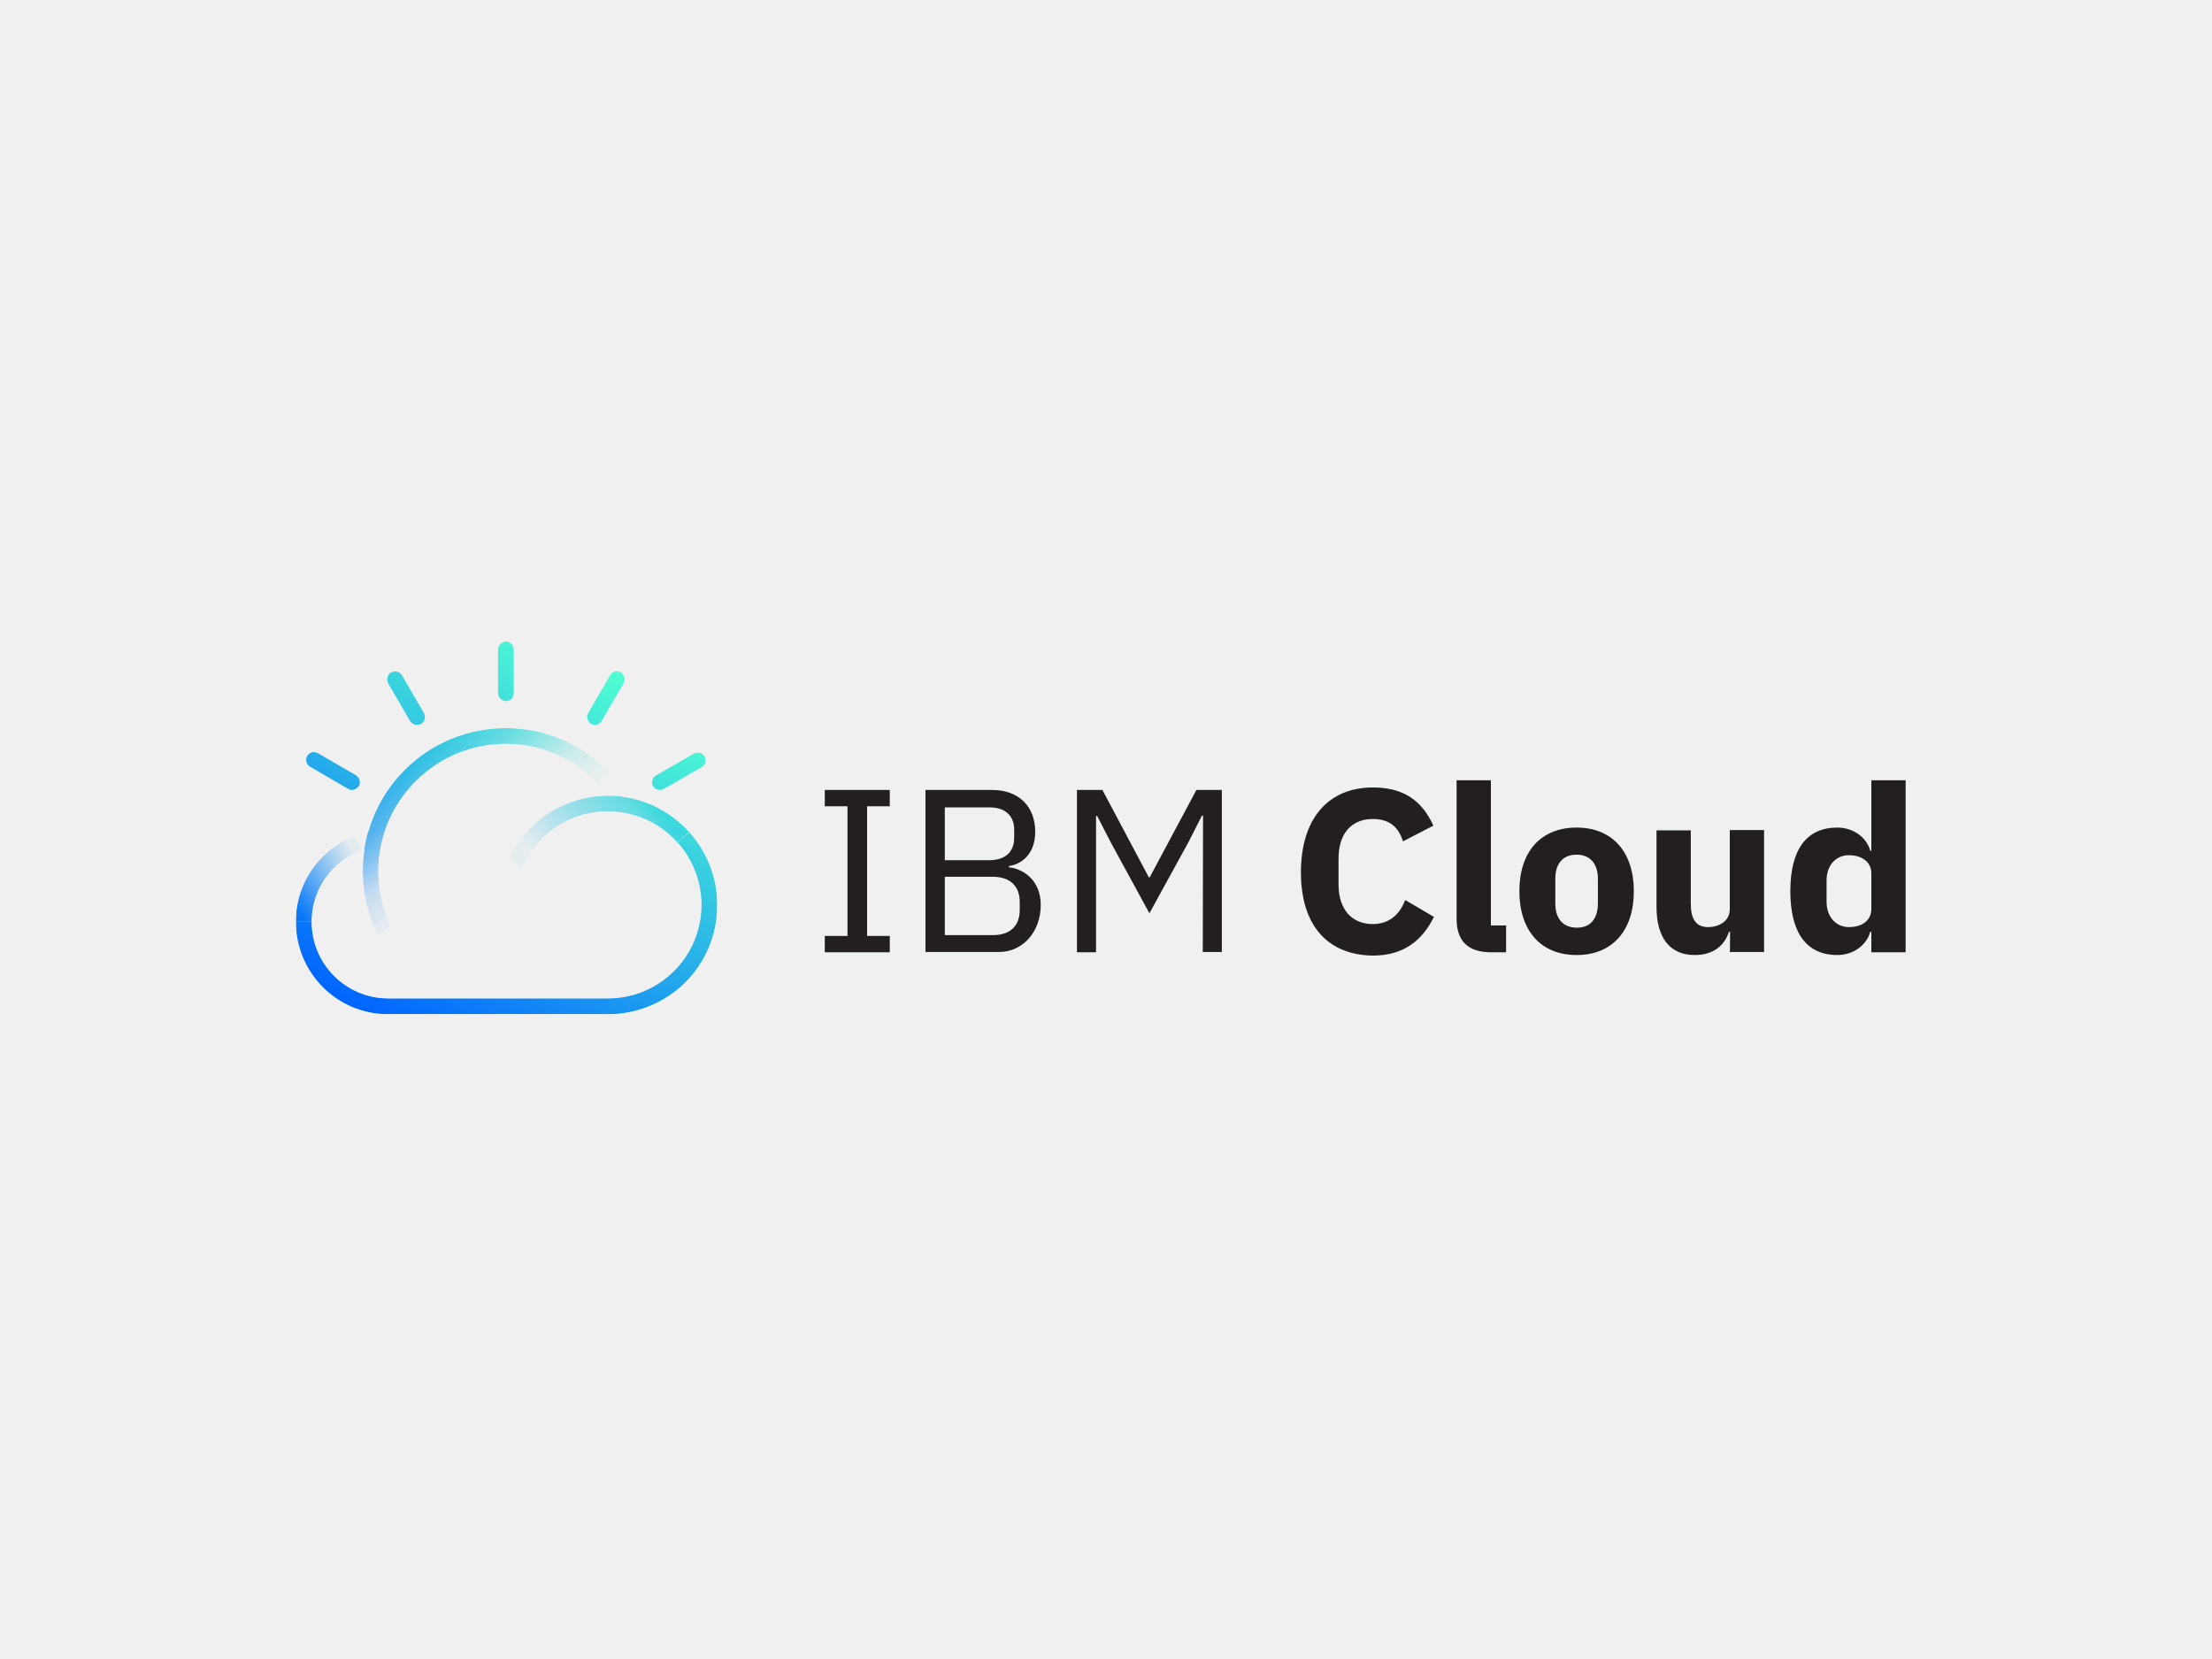
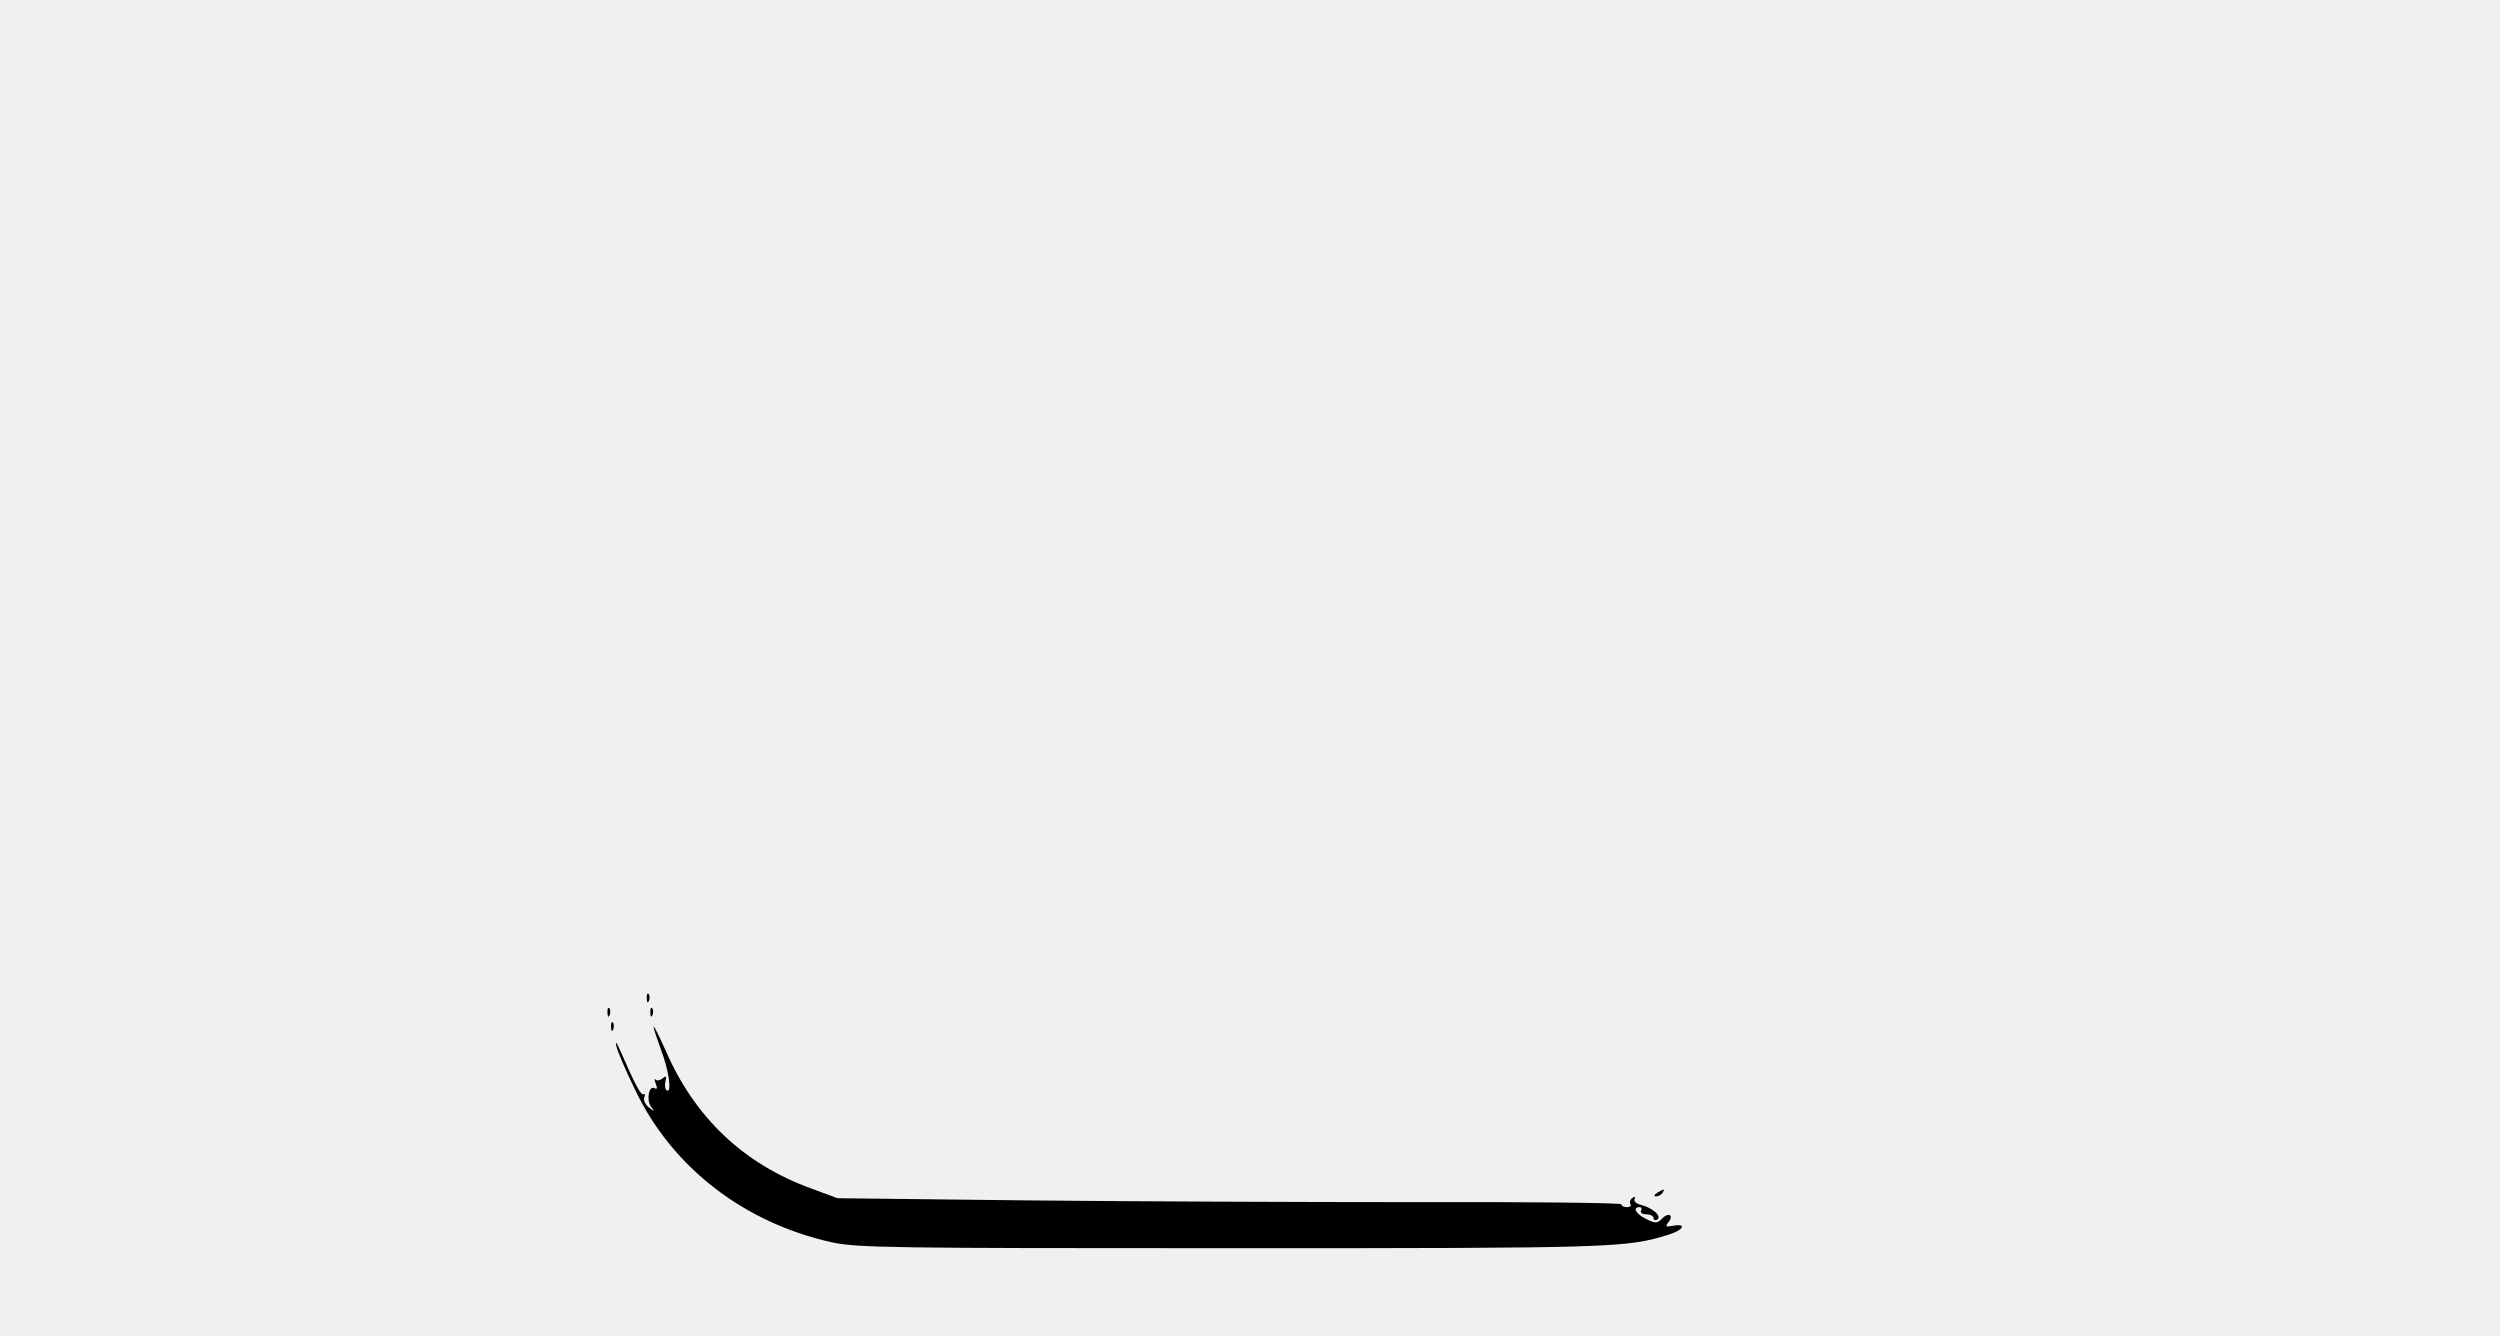
- <svg xmlns="http://www.w3.org/2000/svg" version="1.0" id="katman_1" x="0px" y="0px" viewBox="0 0 800 600" style="enable-background:new 0 0 800 600;" xml:space="preserve">
-   <style type="text/css">
- 	.st0{fill:#231F20;}
- 	.st1{filter:url(#Adobe_OpacityMaskFilter);}
- 	.st2{fill:#FFFFFF;}
- 	.st3{fill:url(#SVGID_1_);}
- 	.st4{fill:url(#SVGID_00000176008037968579500960000017929228888075724677_);}
- 	.st5{fill:url(#SVGID_00000011730755772013091640000018168610862041403300_);}
- 	
- 		.st6{mask:url(#SVGID_00000080927719334466558720000003985512822422240655_);fill:url(#SVGID_00000062876045614308681980000013212801694090189234_);}
- </style>
-   <path id="IBM_Cloud" class="st0" d="M298.3,344.4v-5.9h8.2v-46.9h-8.2v-5.9h23.5v5.9h-8.2v46.9h8.2v5.9  C321.8,344.4,298.3,344.4,298.3,344.4z M334.7,285.7h24.1c9.7,0,15.6,6,15.6,15.1c0,8.7-5.6,11.9-9.5,12.4v0.5  c4.2,0.3,11.5,3.9,11.5,13.6c0,9.7-6.5,17-15.1,17h-26.6C334.7,344.4,334.7,285.7,334.7,285.7z M341.7,311.1h16.2  c5.5,0,8.9-2.9,8.9-8.1v-2.9c0-5.2-3.4-8.1-8.9-8.1h-16.2V311.1z M341.7,338.2h17.4c6.1,0,9.7-3.2,9.7-9.1v-2.9  c0-5.9-3.7-9.1-9.7-9.1h-17.4C341.7,317.2,341.7,338.2,341.7,338.2z M435.1,295h-0.4l-5,9.8l-14,25.5l-13.9-25.5l-5-9.7h-0.4v49.3  h-6.9v-58.7h9.2l16.8,31.6h0.3l16.9-31.6h9.2v58.6h-6.9L435.1,295L435.1,295z M470.5,315.5c0-19.8,10.2-30.7,26-30.7  c10.8,0,17.6,4.4,21.9,13.8l-11,5.7c-1.5-4.9-4.6-8.1-10.9-8.1c-7.5,0-12.4,5-12.4,14.3v9.4c0,9.2,5,14.3,12.4,14.3  c6.3,0,9.9-3.9,11.7-8.7l10.4,6.1c-4.4,8.9-11.3,14-22.1,14C480.7,345.4,470.5,335.3,470.5,315.5z M539.2,344.4  c-8.5,0-12.4-4.3-12.4-12.1v-50.1h12.4v52.5h5.5v9.7L539.2,344.4L539.2,344.4z M549.5,322.3c0-14.2,7.7-23,20.7-23  c12.9,0,20.7,8.8,20.7,23s-7.7,23.1-20.7,23.1C557.2,345.4,549.5,336.5,549.5,322.3z M577.9,326.8v-9c0-5.5-2.9-8.7-7.7-8.7  c-4.9,0-7.7,3.2-7.7,8.7v9c0,5.5,2.9,8.7,7.7,8.7C575,335.6,577.9,332.4,577.9,326.8z M625.7,337h-0.4c-1.5,4.5-5.1,8.4-12.4,8.4  c-9,0-13.8-6.3-13.8-17.4v-27.7h12.4v26.6c0,5.4,1.8,8.4,6.3,8.4c3.9,0,7.8-2.2,7.8-6.4v-28.7h12.4v44.1h-12.4  C625.7,344.4,625.7,337,625.7,337z M676.8,337h-0.4c-1.3,4.8-6.1,8.4-11.9,8.4c-11.2,0-17-8.1-17-23.1c0-15,5.8-23,17-23  c5.7,0,10.6,3.5,11.9,8.4h0.4v-25.5h12.4v62.2h-12.4C676.8,344.4,676.8,337,676.8,337z M676.8,328.8v-13c0-4-3.4-6.5-8.1-6.5  s-8.1,3.6-8.1,9.2v7.6c0,5.5,3.4,9.2,8.1,9.2S676.8,332.9,676.8,328.8z" />
-   <g id="Layer_2">
-     <defs>
-       <filter id="Adobe_OpacityMaskFilter" filterUnits="userSpaceOnUse" x="107" y="231.9" width="152.4" height="134.9">
-         <feColorMatrix type="matrix" values="1 0 0 0 0  0 1 0 0 0  0 0 1 0 0  0 0 0 1 0" />
-       </filter>
-     </defs>
-     <mask maskUnits="userSpaceOnUse" x="107" y="231.9" width="152.4" height="134.9" id="SVGID_00000080927719334466558720000003985512822422240655_">
-       <g class="st1">
-         <path d="M90,222.7h184.5v154H90V222.7z" />
-         <path class="st2" d="M127.2,285.8c-0.5,0-1-0.1-1.4-0.4l-13.6-7.9c-1.3-0.7-1.9-2.2-1.4-3.6c0.5-1.5,2.2-2.3,3.7-1.7     c0.2,0.1,0.3,0.1,0.5,0.2l13.6,7.9c1.4,0.8,1.9,2.5,1.3,3.9C129.3,285.2,128.3,285.8,127.2,285.8z M150.8,262.3     c-1,0-2-0.6-2.5-1.4l-7.9-13.6c-0.7-1.2-0.5-2.8,0.6-3.8c1.2-1,3-0.9,4.1,0.3c0,0,0,0,0,0c0.1,0.1,0.2,0.3,0.3,0.4l7.9,13.6     c0.8,1.3,0.5,3-0.8,4C151.9,262.1,151.4,262.3,150.8,262.3z M180,250.6v-15.5c0-1.6,1.2-2.9,2.8-3.1c1.6-0.1,2.9,1.2,3,2.8v16     c0,1.6-1.3,2.9-2.9,2.9h-0.1C181.2,253.5,180,252.2,180,250.6z M215.1,262.3c-0.6,0-1.2-0.2-1.6-0.5c-1.2-0.9-1.6-2.6-0.8-4     l7.9-13.6c0.8-1.4,2.6-1.9,3.9-1.1c0.1,0.1,0.3,0.2,0.4,0.3c1.1,1,1.3,2.6,0.6,3.8l-7.9,13.6     C217.1,261.7,216.1,262.3,215.1,262.3z M238.6,285.8c-1.1,0-2.1-0.6-2.6-1.5c-0.7-1.4-0.1-3.2,1.3-3.9l13.5-7.8     c1.2-0.7,2.8-0.5,3.7,0.5c1,1.2,0.9,3-0.3,4.1c0,0,0,0,0,0c-0.1,0.1-0.3,0.2-0.4,0.3l-13.8,7.9     C239.6,285.7,239.1,285.8,238.6,285.8z" />
-         <linearGradient id="SVGID_1_" gradientUnits="userSpaceOnUse" x1="-19192.705" y1="-10879.721" x2="-16274.898" y2="-10365.253" gradientTransform="matrix(-1.450306e-02 -1.450306e-02 1.450306e-02 -1.450306e-02 67.5306 -113.6915)">
-           <stop offset="0.195" style="stop-color:#FFFFFF;stop-opacity:0" />
-           <stop offset="0.287" style="stop-color:#FFFFFF;stop-opacity:3.000000e-02" />
-           <stop offset="0.501" style="stop-color:#FFFFFF;stop-opacity:0.2" />
-           <stop offset="0.793" style="stop-color:#FFFFFF;stop-opacity:0.74" />
-           <stop offset="1" style="stop-color:#FFFFFF" />
-         </linearGradient>
-         <path class="st3" d="M146.3,351.7c-20.2-20.2-20.2-53,0-73.2c20.2-20.2,53-20.2,73.2,0c1.5,1.5,2.8,3,4.1,4.6     c0.9,1.1,1.7,2.3,2.5,3.5l-4.8,3.2c-0.7-1.1-1.4-2.1-2.2-3.1c-1.1-1.4-2.4-2.8-3.7-4.1c-18-18-47.1-18-65.1,0     c-18,18-18,47.1,0,65.1C150.4,347.6,146.3,351.7,146.3,351.7z" />
-         <path class="st2" d="M219.8,366.9h-79.7c-18.5-0.1-33.3-15.2-33.2-33.7v0l5.8,0c-0.1,15.3,12.2,27.8,27.5,27.9h79.6     c18.7,0,33.8-15.1,33.8-33.8c0-8.3-3.1-16.3-8.6-22.5l4.3-3.8c14.6,16.3,13.2,41.3-3.1,55.9C239,363.3,229.6,366.9,219.8,366.9z" />
-         <linearGradient id="SVGID_00000043415938796937368740000001250501632105575082_" gradientUnits="userSpaceOnUse" x1="7656.852" y1="17970.062" x2="9366.988" y2="16982.703" gradientTransform="matrix(2.051043e-02 0 0 2.051043e-02 -53.4995 -41.2908)">
-           <stop offset="8.000000e-02" style="stop-color:#FFFFFF" />
-           <stop offset="0.753" style="stop-color:#FFFFFF;stop-opacity:7.000000e-02" />
-           <stop offset="0.875" style="stop-color:#FFFFFF;stop-opacity:0" />
-         </linearGradient>
-         <path style="fill:url(#SVGID_00000043415938796937368740000001250501632105575082_);" d="M112.7,333.2l-5.8,0     c0.1-16.2,11.9-30,27.9-32.7l1,5.7C122.5,308.4,112.8,319.8,112.7,333.2z" />
-         <linearGradient id="SVGID_00000004528429678159218410000005172733148142063283_" gradientUnits="userSpaceOnUse" x1="11565.651" y1="18156.17" x2="14166.69" y2="15973.643" gradientTransform="matrix(2.051043e-02 0 0 2.051043e-02 -53.4995 -41.2908)">
-           <stop offset="0.138" style="stop-color:#FFFFFF;stop-opacity:0" />
-           <stop offset="0.32" style="stop-color:#FFFFFF;stop-opacity:7.000000e-02" />
-           <stop offset="0.847" style="stop-color:#FFFFFF;stop-opacity:0.764" />
-           <stop offset="0.947" style="stop-color:#FFFFFF" />
-         </linearGradient>
-         <path style="fill:url(#SVGID_00000004528429678159218410000005172733148142063283_);" d="M186.1,327.1l-5.8,0     c0.2-21.8,18-39.4,39.8-39.3c11.2,0.1,21.8,4.9,29.2,13.2l-4.3,3.8c-12.4-13.9-33.8-15.1-47.7-2.7     C190.2,308.5,186.1,317.5,186.1,327.1z" />
-       </g>
-     </mask>
-     <linearGradient id="SVGID_00000067946601360995204440000011549237995636409740_" gradientUnits="userSpaceOnUse" x1="6738.999" y1="6799.41" x2="4597.268" y2="10509.003" gradientTransform="matrix(3.588248e-02 0 0 3.588248e-02 -19.6345 -2.3195)">
-       <stop offset="0" style="stop-color:#50FFD2" />
-       <stop offset="1" style="stop-color:#0064FF" />
-     </linearGradient>
-     <path style="mask:url(#SVGID_00000080927719334466558720000003985512822422240655_);fill:url(#SVGID_00000067946601360995204440000011549237995636409740_);" d="   M127.3,285.7c-0.5,0-1-0.1-1.4-0.4l-13.6-7.9c-1.3-0.7-1.9-2.2-1.4-3.6c0.5-1.5,2.2-2.3,3.7-1.7c0.2,0.1,0.3,0.1,0.5,0.2l13.6,7.9   c1.4,0.8,1.9,2.5,1.3,3.9C129.3,285.1,128.4,285.7,127.3,285.7z M150.8,262.2c-1,0-2-0.6-2.5-1.4l-7.9-13.6   c-0.7-1.2-0.5-2.8,0.6-3.8c1.2-1,3-0.9,4.1,0.3c0,0,0,0,0,0c0.1,0.1,0.2,0.3,0.3,0.4l7.9,13.6c0.8,1.3,0.5,3-0.8,4   C152,262,151.4,262.2,150.8,262.2z M180.1,250.5V235c0-1.6,1.2-2.9,2.8-3.1c1.6-0.1,2.9,1.2,3,2.8c0,0,0,0.1,0,0.1v15.9   c0,1.6-1.3,2.9-2.9,2.9h-0.1C181.3,253.4,180.1,252.1,180.1,250.5z M215.2,262.2c-0.6,0-1.2-0.2-1.6-0.5c-1.2-0.9-1.6-2.6-0.8-4   l7.9-13.6c0.8-1.4,2.6-1.9,3.9-1.1c0.1,0.1,0.3,0.2,0.4,0.3c1.1,1,1.3,2.6,0.6,3.8l-7.9,13.6C217.1,261.6,216.2,262.2,215.2,262.2z    M238.7,285.7c-1.1,0-2.1-0.6-2.6-1.5c-0.7-1.4-0.1-3.2,1.3-3.9l13.5-7.8c1.2-0.7,2.8-0.5,3.7,0.5c1,1.2,0.9,3-0.3,4.1c0,0,0,0,0,0   c-0.1,0.1-0.3,0.2-0.4,0.3l-13.8,8C239.7,285.6,239.2,285.7,238.7,285.7z M146.4,351.6c-20.2-20.2-20.2-53,0-73.2   c20.2-20.2,53-20.2,73.2,0c1.5,1.5,2.8,3,4.1,4.6c0.9,1.1,1.7,2.3,2.5,3.5l-4.8,3.2c-0.7-1.1-1.4-2.1-2.2-3.1   c-1.1-1.4-2.4-2.8-3.7-4.1c-18-18-47.1-18-65.1,0c-18,18-18,47.1,0,65.1C150.5,347.5,146.4,351.6,146.4,351.6z M219.9,366.8h-79.7   c-18.5-0.1-33.3-15.2-33.2-33.7v0l5.8,0c-0.1,15.3,12.2,27.8,27.5,27.9h79.6c18.7,0,33.8-15.1,33.8-33.8c0-8.3-3.1-16.3-8.6-22.5   l4.3-3.8c14.6,16.3,13.2,41.3-3.1,55.9C239,363.2,229.6,366.8,219.9,366.8z M112.8,333.1l-5.8,0c0.1-16.2,11.9-30,27.9-32.7l1,5.7   C122.6,308.3,112.9,319.7,112.8,333.1z M186.1,327l-5.8,0c0.2-21.8,18-39.4,39.8-39.3c11.2,0.1,21.8,4.9,29.2,13.2l-4.3,3.8   c-12.4-13.9-33.8-15.1-47.7-2.7C190.3,308.4,186.2,317.4,186.1,327z" />
+ <svg xmlns="http://www.w3.org/2000/svg" version="1.0" width="700pt" height="374pt" viewBox="0 0 700 374" preserveAspectRatio="xMidYMid meet">
+   <g transform="translate(0,374) scale(0.1,-0.1)" fill="#000000" stroke="none">
+     <path d="M1811 944 c0 -11 3 -14 6 -6 3 7 2 16 -1 19 -3 4 -6 -2 -5 -13z" />
+     <path d="M1701 904 c0 -11 3 -14 6 -6 3 7 2 16 -1 19 -3 4 -6 -2 -5 -13z" />
+     <path d="M1821 904 c0 -11 3 -14 6 -6 3 7 2 16 -1 19 -3 4 -6 -2 -5 -13z" />
+     <path d="M1711 864 c0 -11 3 -14 6 -6 3 7 2 16 -1 19 -3 4 -6 -2 -5 -13z" />
+     <path d="M1830 865 c0 -5 10 -35 21 -65 22 -57 31 -123 16 -113 -5 3 -6 14 -4 25 4 14 2 17 -7 9 -7 -6 -16 -8 -20 -4 -4 4 -4 -1 0 -11 5 -13 4 -17 -3 -13 -16 10 -24 -34 -10 -52 11 -14 10 -14 -6 -2 -10 8 -16 20 -13 28 3 8 2 12 -2 9 -7 -4 -24 27 -66 124 -10 23 -14 26 -10 10 3 -14 27 -70 54 -125 104 -215 303 -368 547 -423 71 -16 166 -17 1123 -17 1069 0 1104 1 1222 38 42 13 52 32 13 25 -21 -4 -23 -3 -14 9 17 20 1 30 -17 11 -14 -14 -19 -14 -45 -1 -29 14 -39 33 -18 33 5 0 7 -4 4 -10 -3 -5 3 -10 14 -10 12 0 21 -5 21 -11 0 -5 5 -7 10 -4 14 9 -11 32 -44 41 -14 3 -23 11 -19 17 3 6 1 7 -6 3 -6 -4 -9 -12 -6 -17 4 -5 -1 -9 -9 -9 -9 0 -16 3 -16 8 0 4 -260 7 -577 6 -318 0 -812 2 -1098 5 l-520 6 -73 27 c-190 69 -326 198 -408 386 -19 42 -34 73 -34 67z" />
+     <path d="M4640 400 c-9 -6 -10 -10 -3 -10 6 0 15 5 18 10 8 12 4 12 -15 0z" />
  </g>
</svg>
